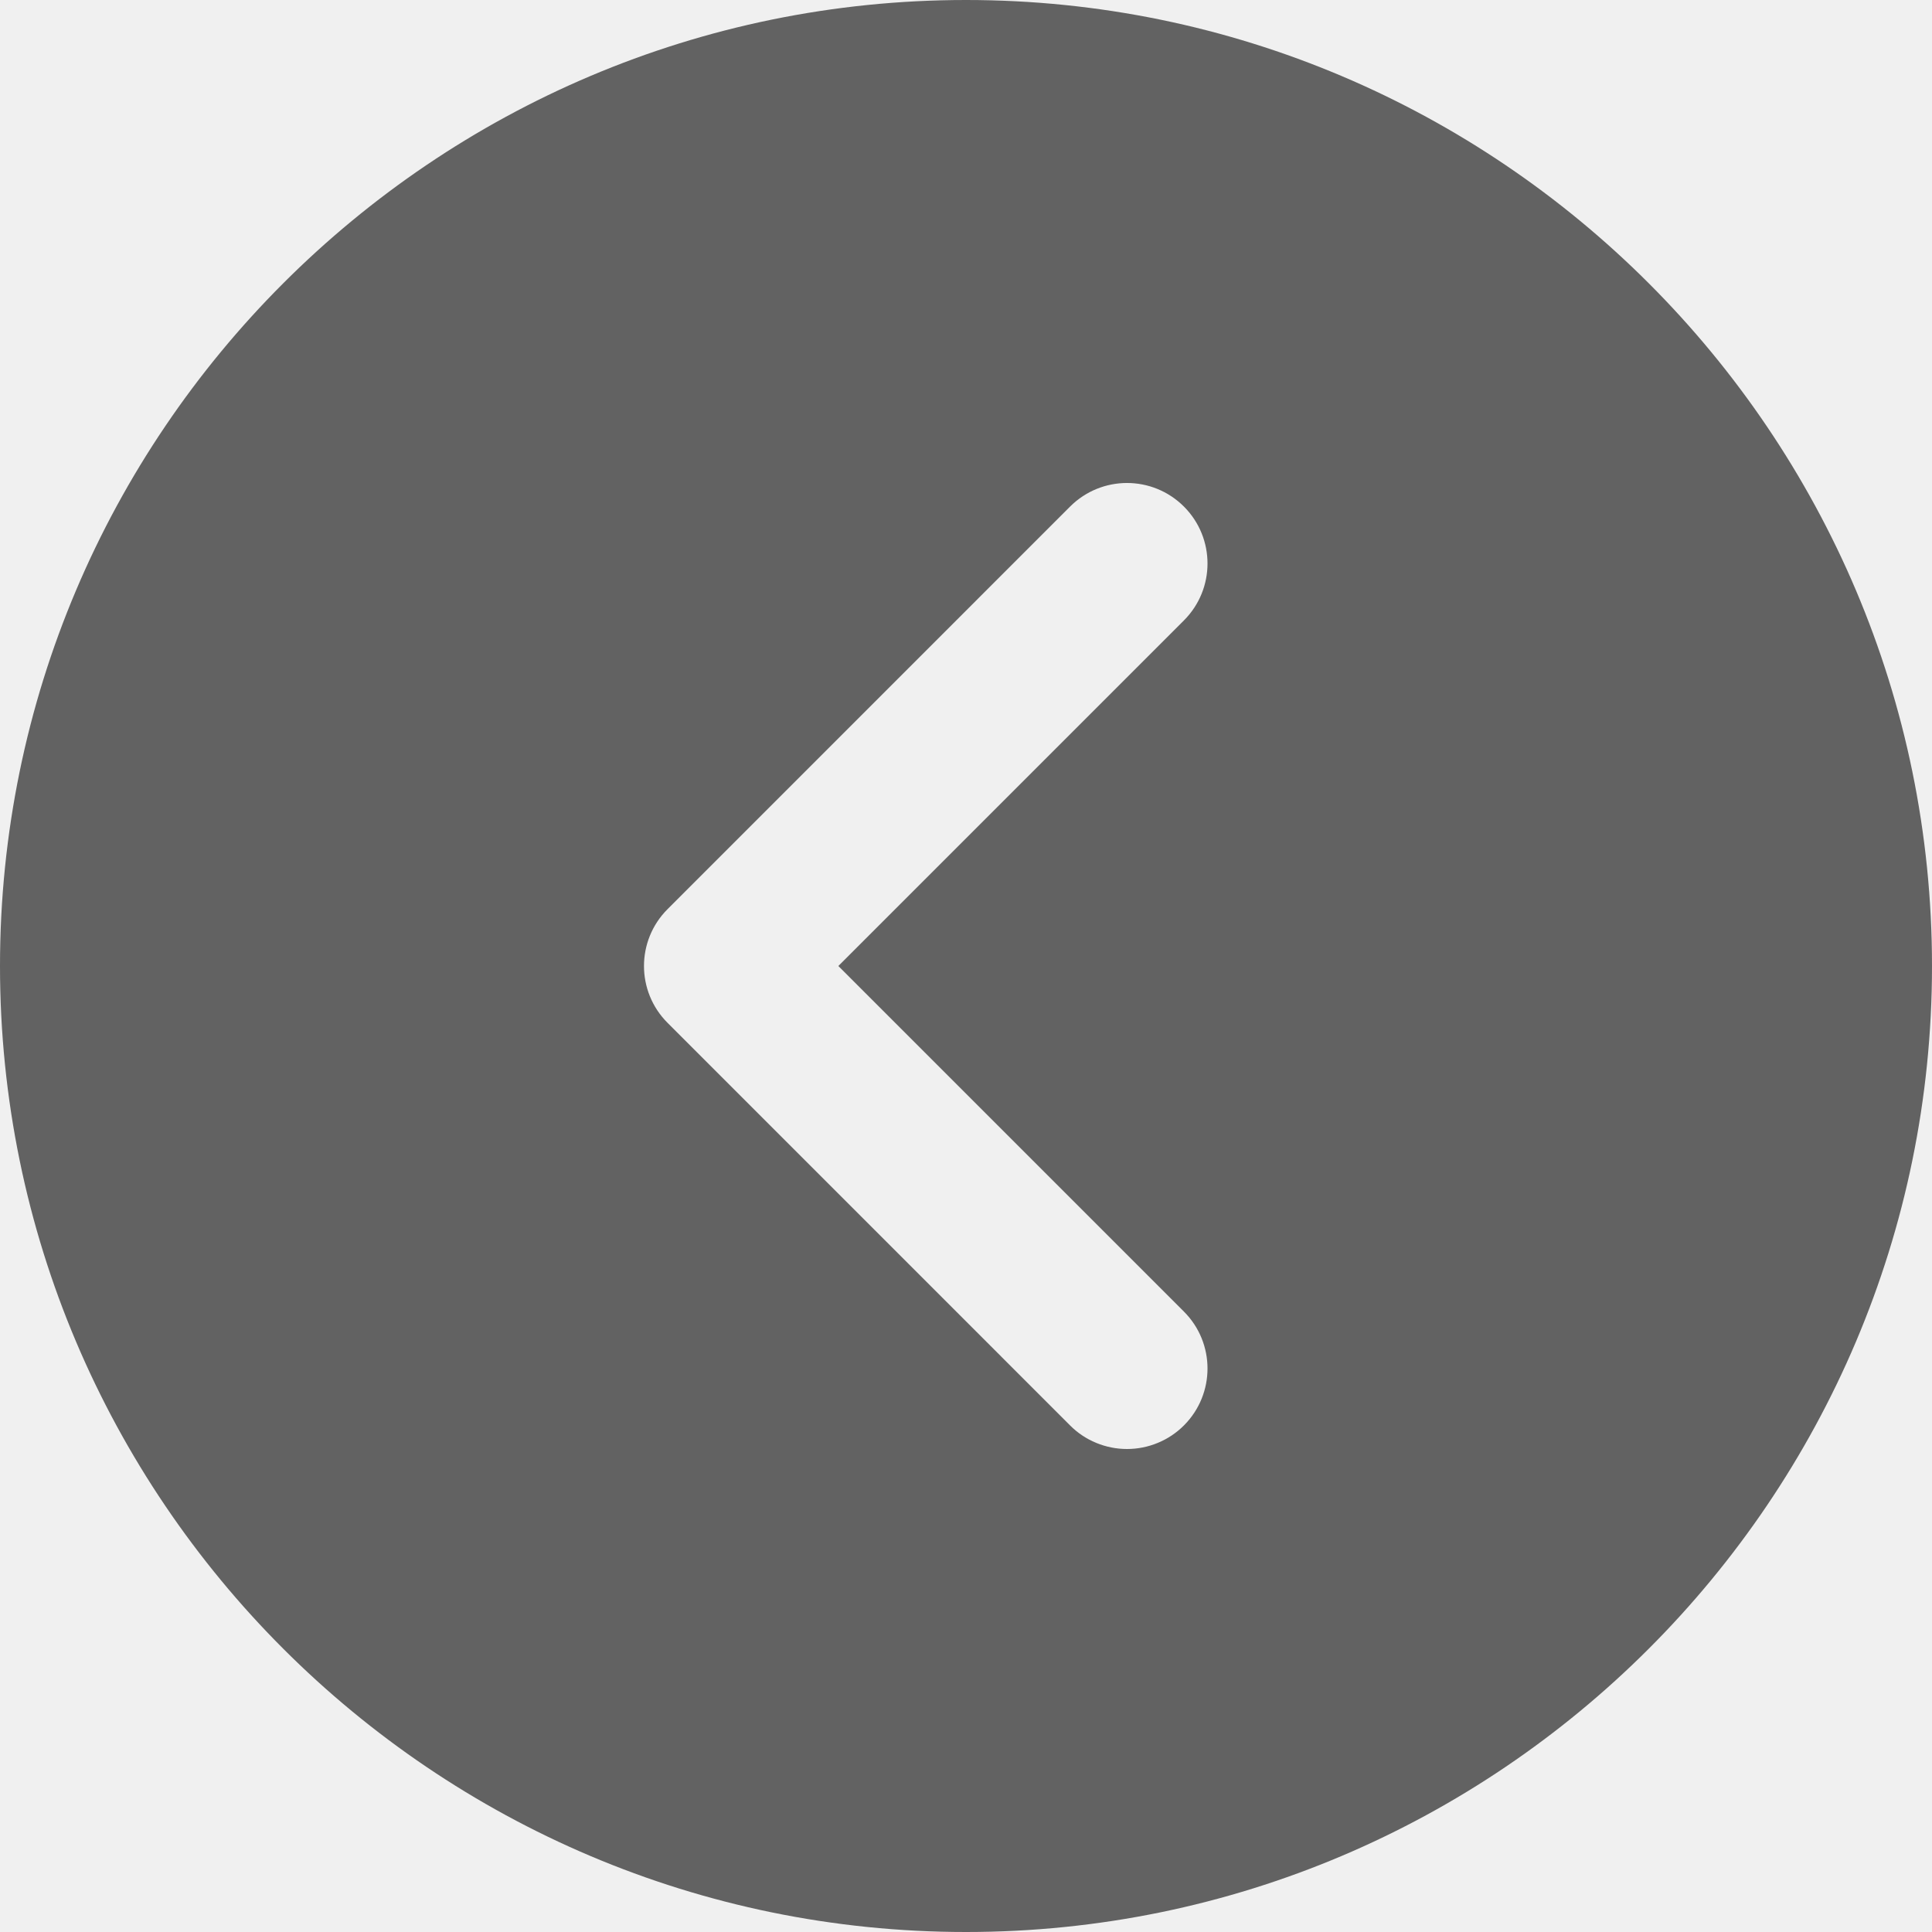
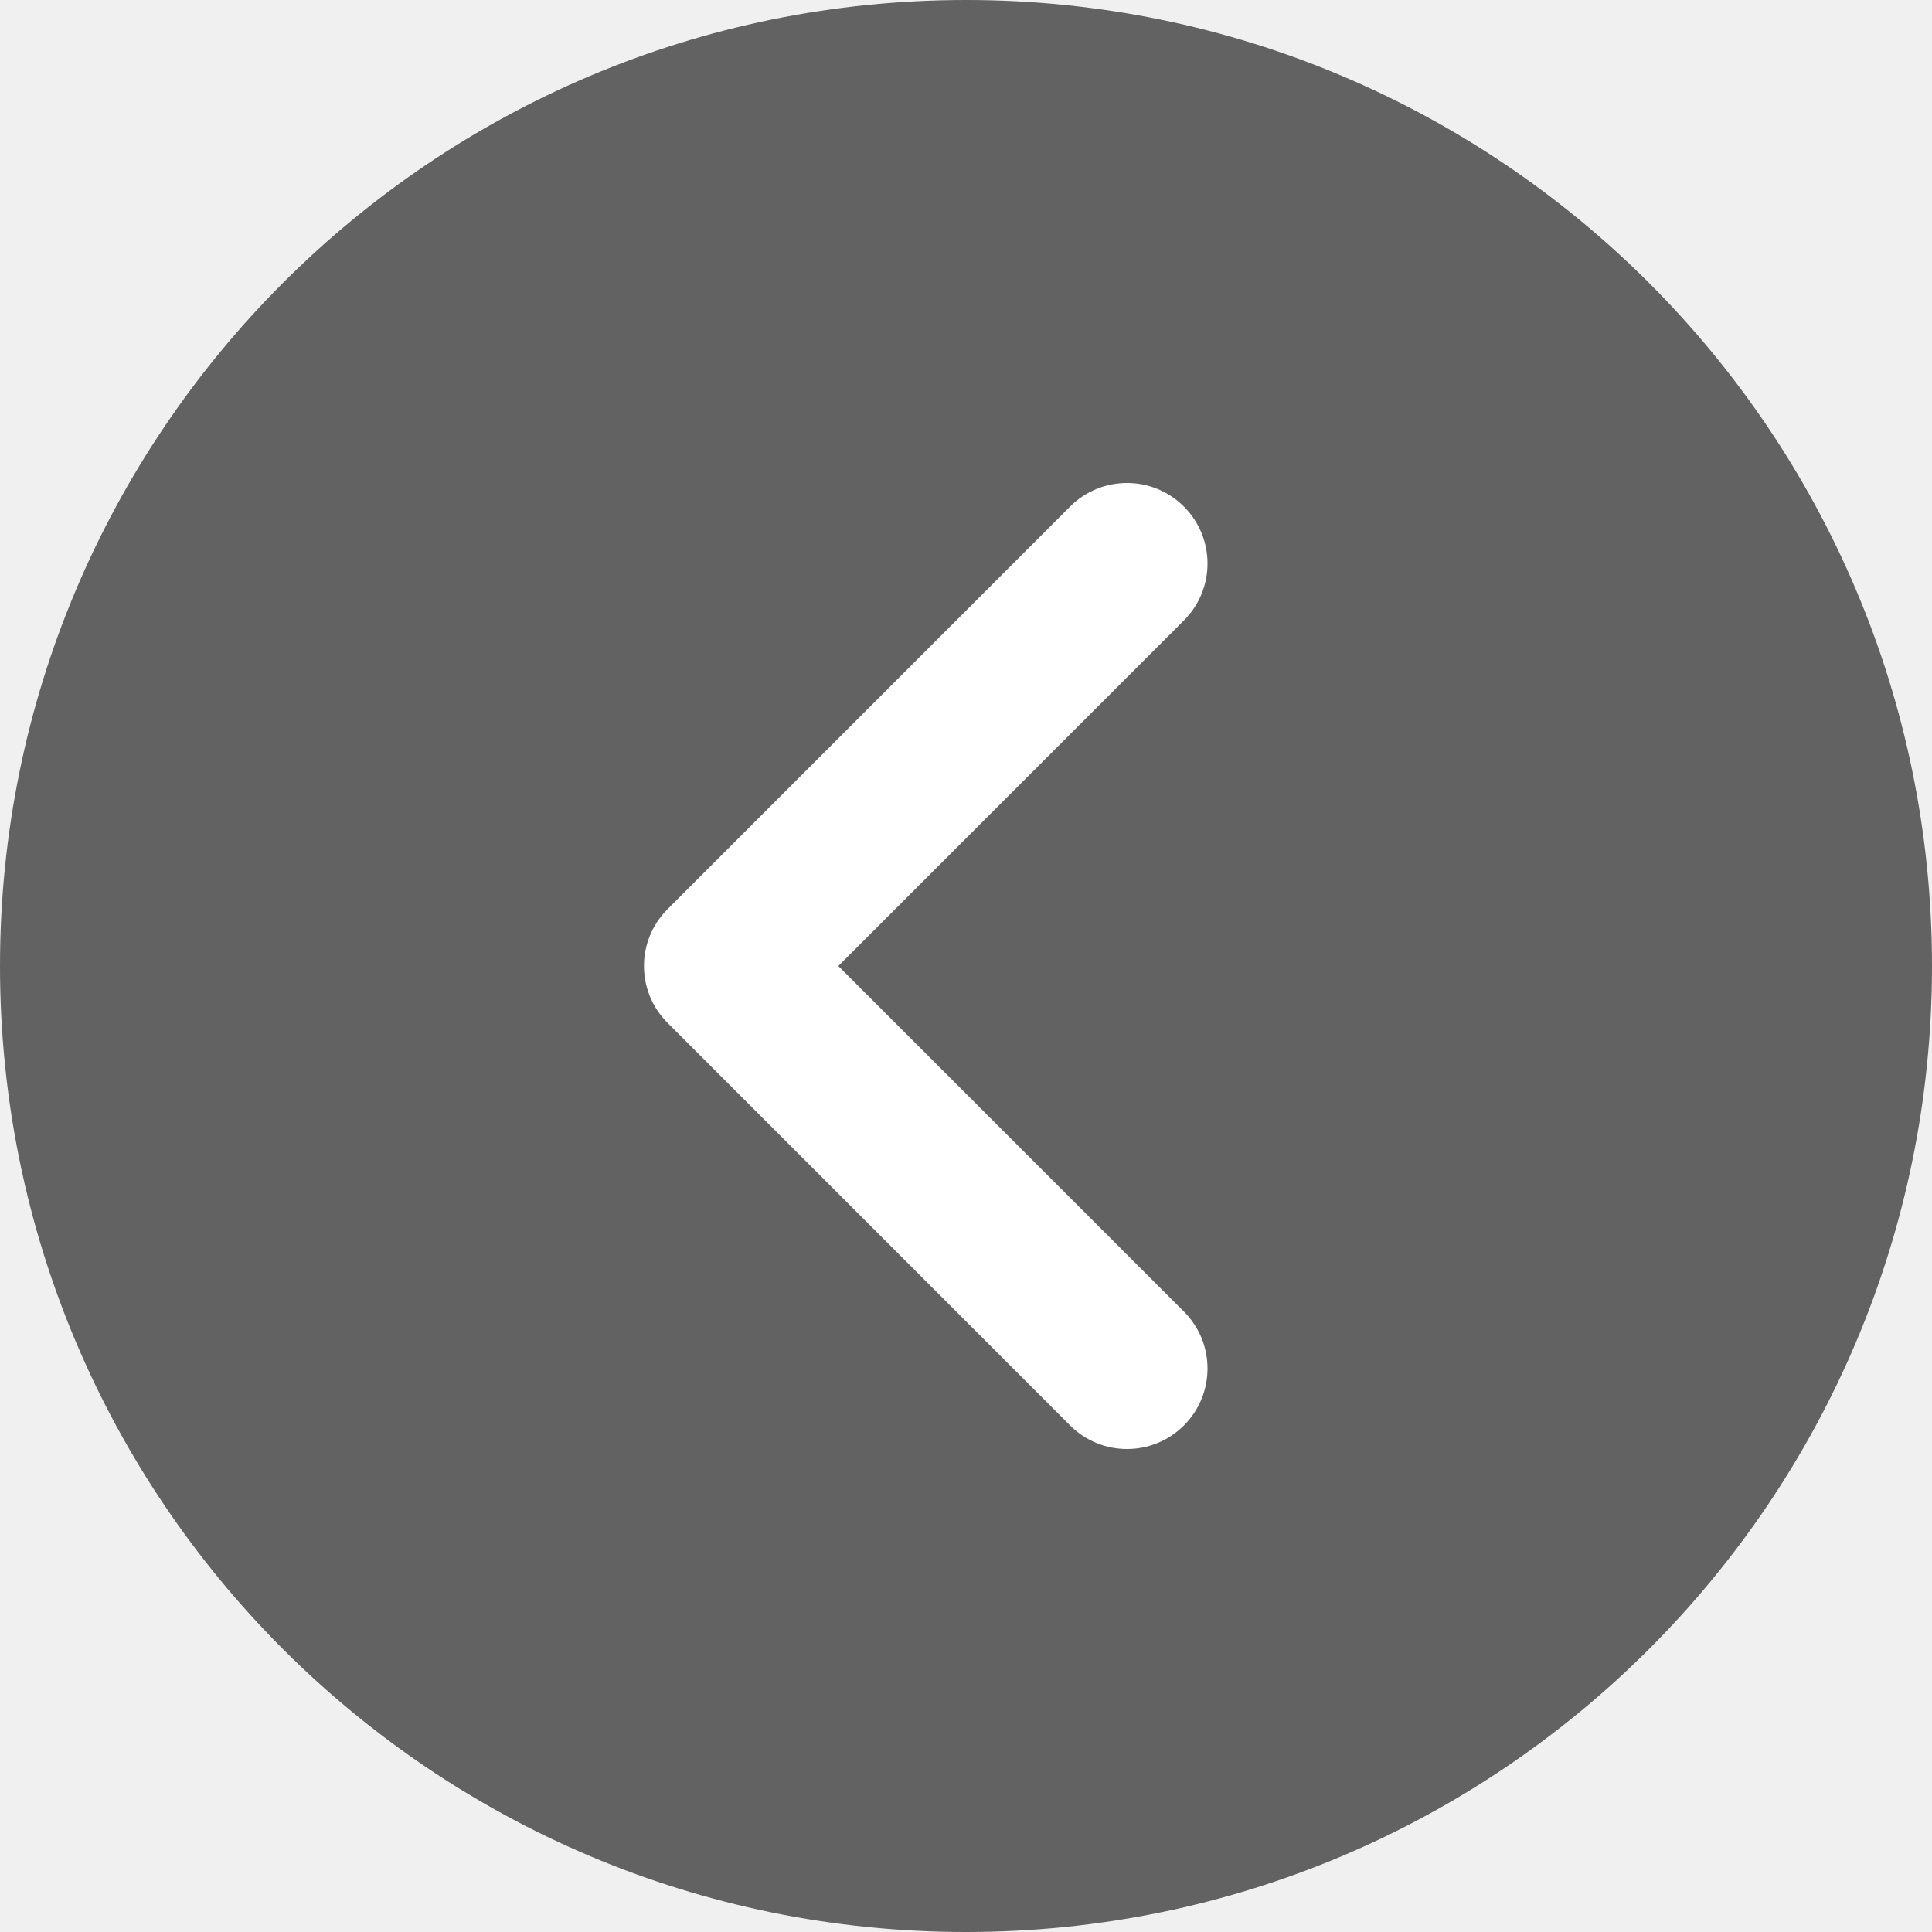
- <svg xmlns="http://www.w3.org/2000/svg" width="40" height="40" viewBox="0 0 40 40" fill="none">
-   <path d="M20 0C8.972 0 0 8.972 0 20C0 31.028 8.972 40 20 40C31.028 40 40 31.028 40 20C40 8.972 31.028 0 20 0ZM24.512 27.155C25.163 27.807 25.163 28.86 24.512 29.512C24.357 29.667 24.173 29.79 23.971 29.873C23.769 29.957 23.552 30 23.333 30C23.114 30 22.898 29.957 22.695 29.873C22.493 29.79 22.309 29.667 22.155 29.512L13.822 21.178C13.17 20.527 13.17 19.473 13.822 18.822L22.155 10.488C22.807 9.837 23.86 9.837 24.512 10.488C25.163 11.14 25.163 12.193 24.512 12.845L17.357 20L24.512 27.155Z" fill="black" fill-opacity="0.59" />
+ <svg xmlns="http://www.w3.org/2000/svg" width="40" height="40" viewBox="0 0 40 40">
+   <circle cx="20" cy="20" r="20" fill="black" fill-opacity="0.59" />
+   <path d="M17.357 20L24.512 12.845C25.163 12.193 25.163 11.14 24.512 10.488C23.86 9.837 22.807 9.837 22.155 10.488L13.822 18.822C13.17 19.473 13.17 20.527 13.822 21.178L22.155 29.512C22.807 30.163 23.86 30.163 24.512 29.512C25.163 28.86 25.163 27.807 24.512 27.155L17.357 20Z" fill="white" />
</svg>
